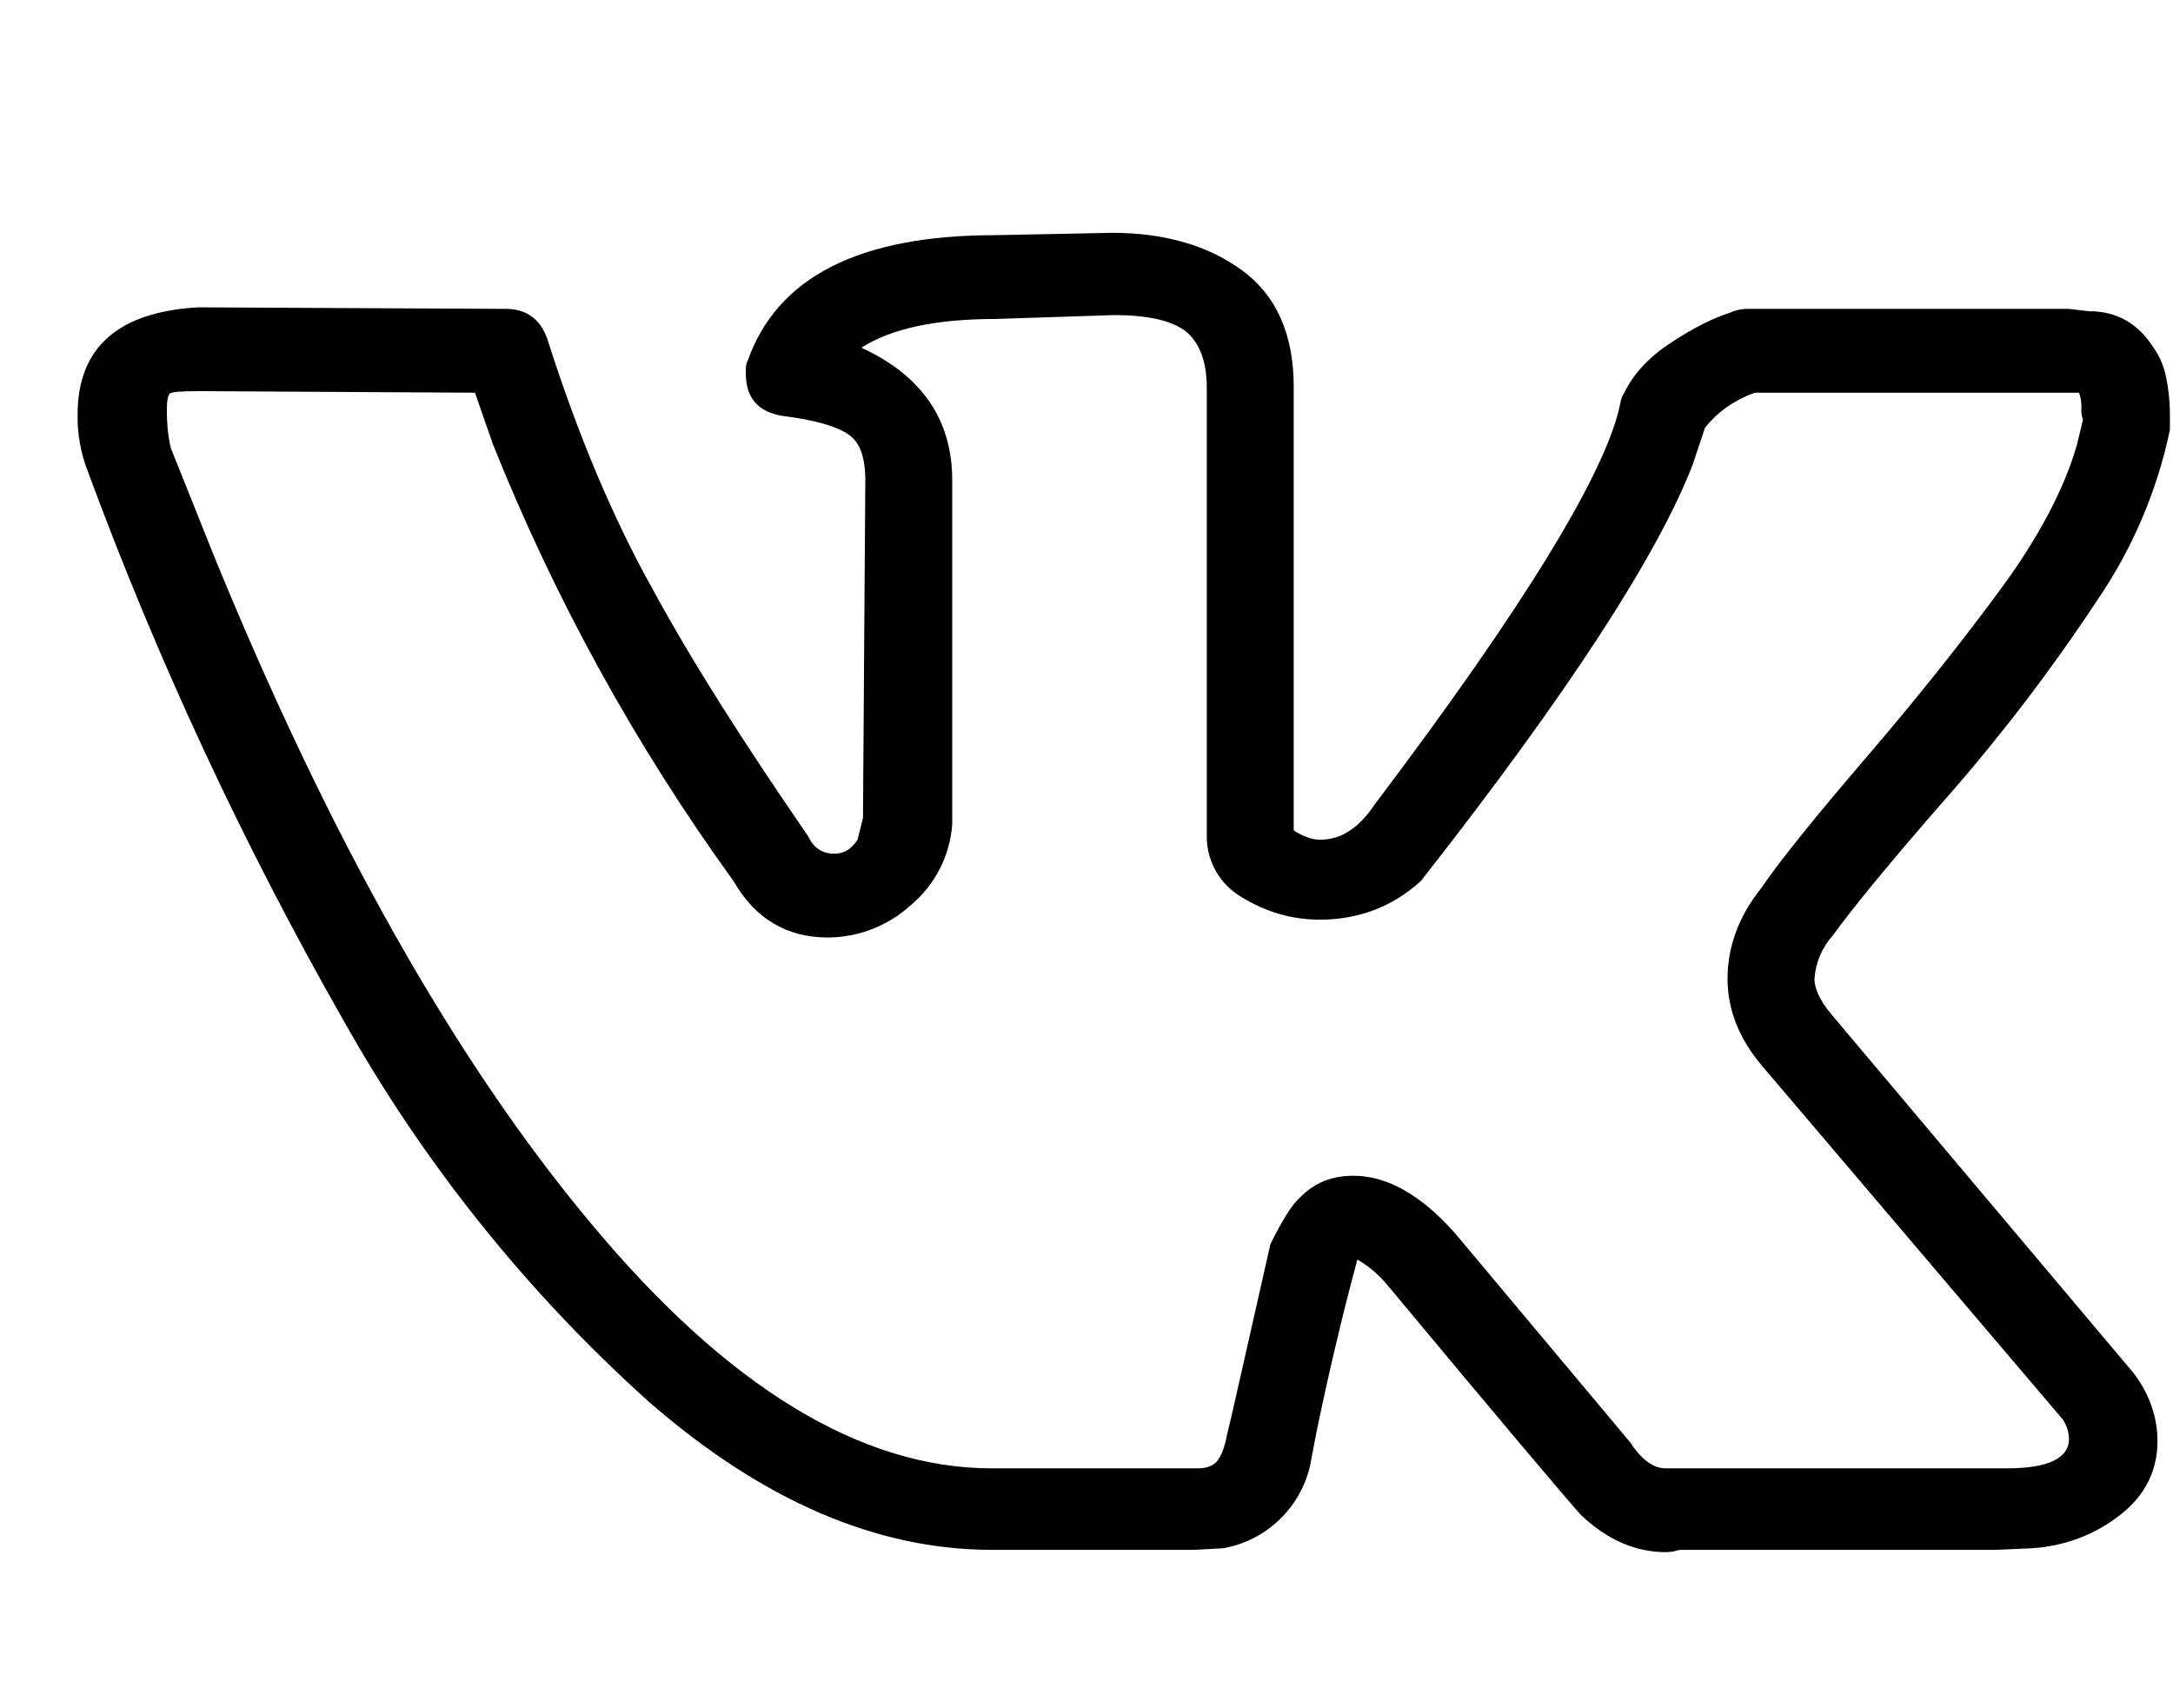
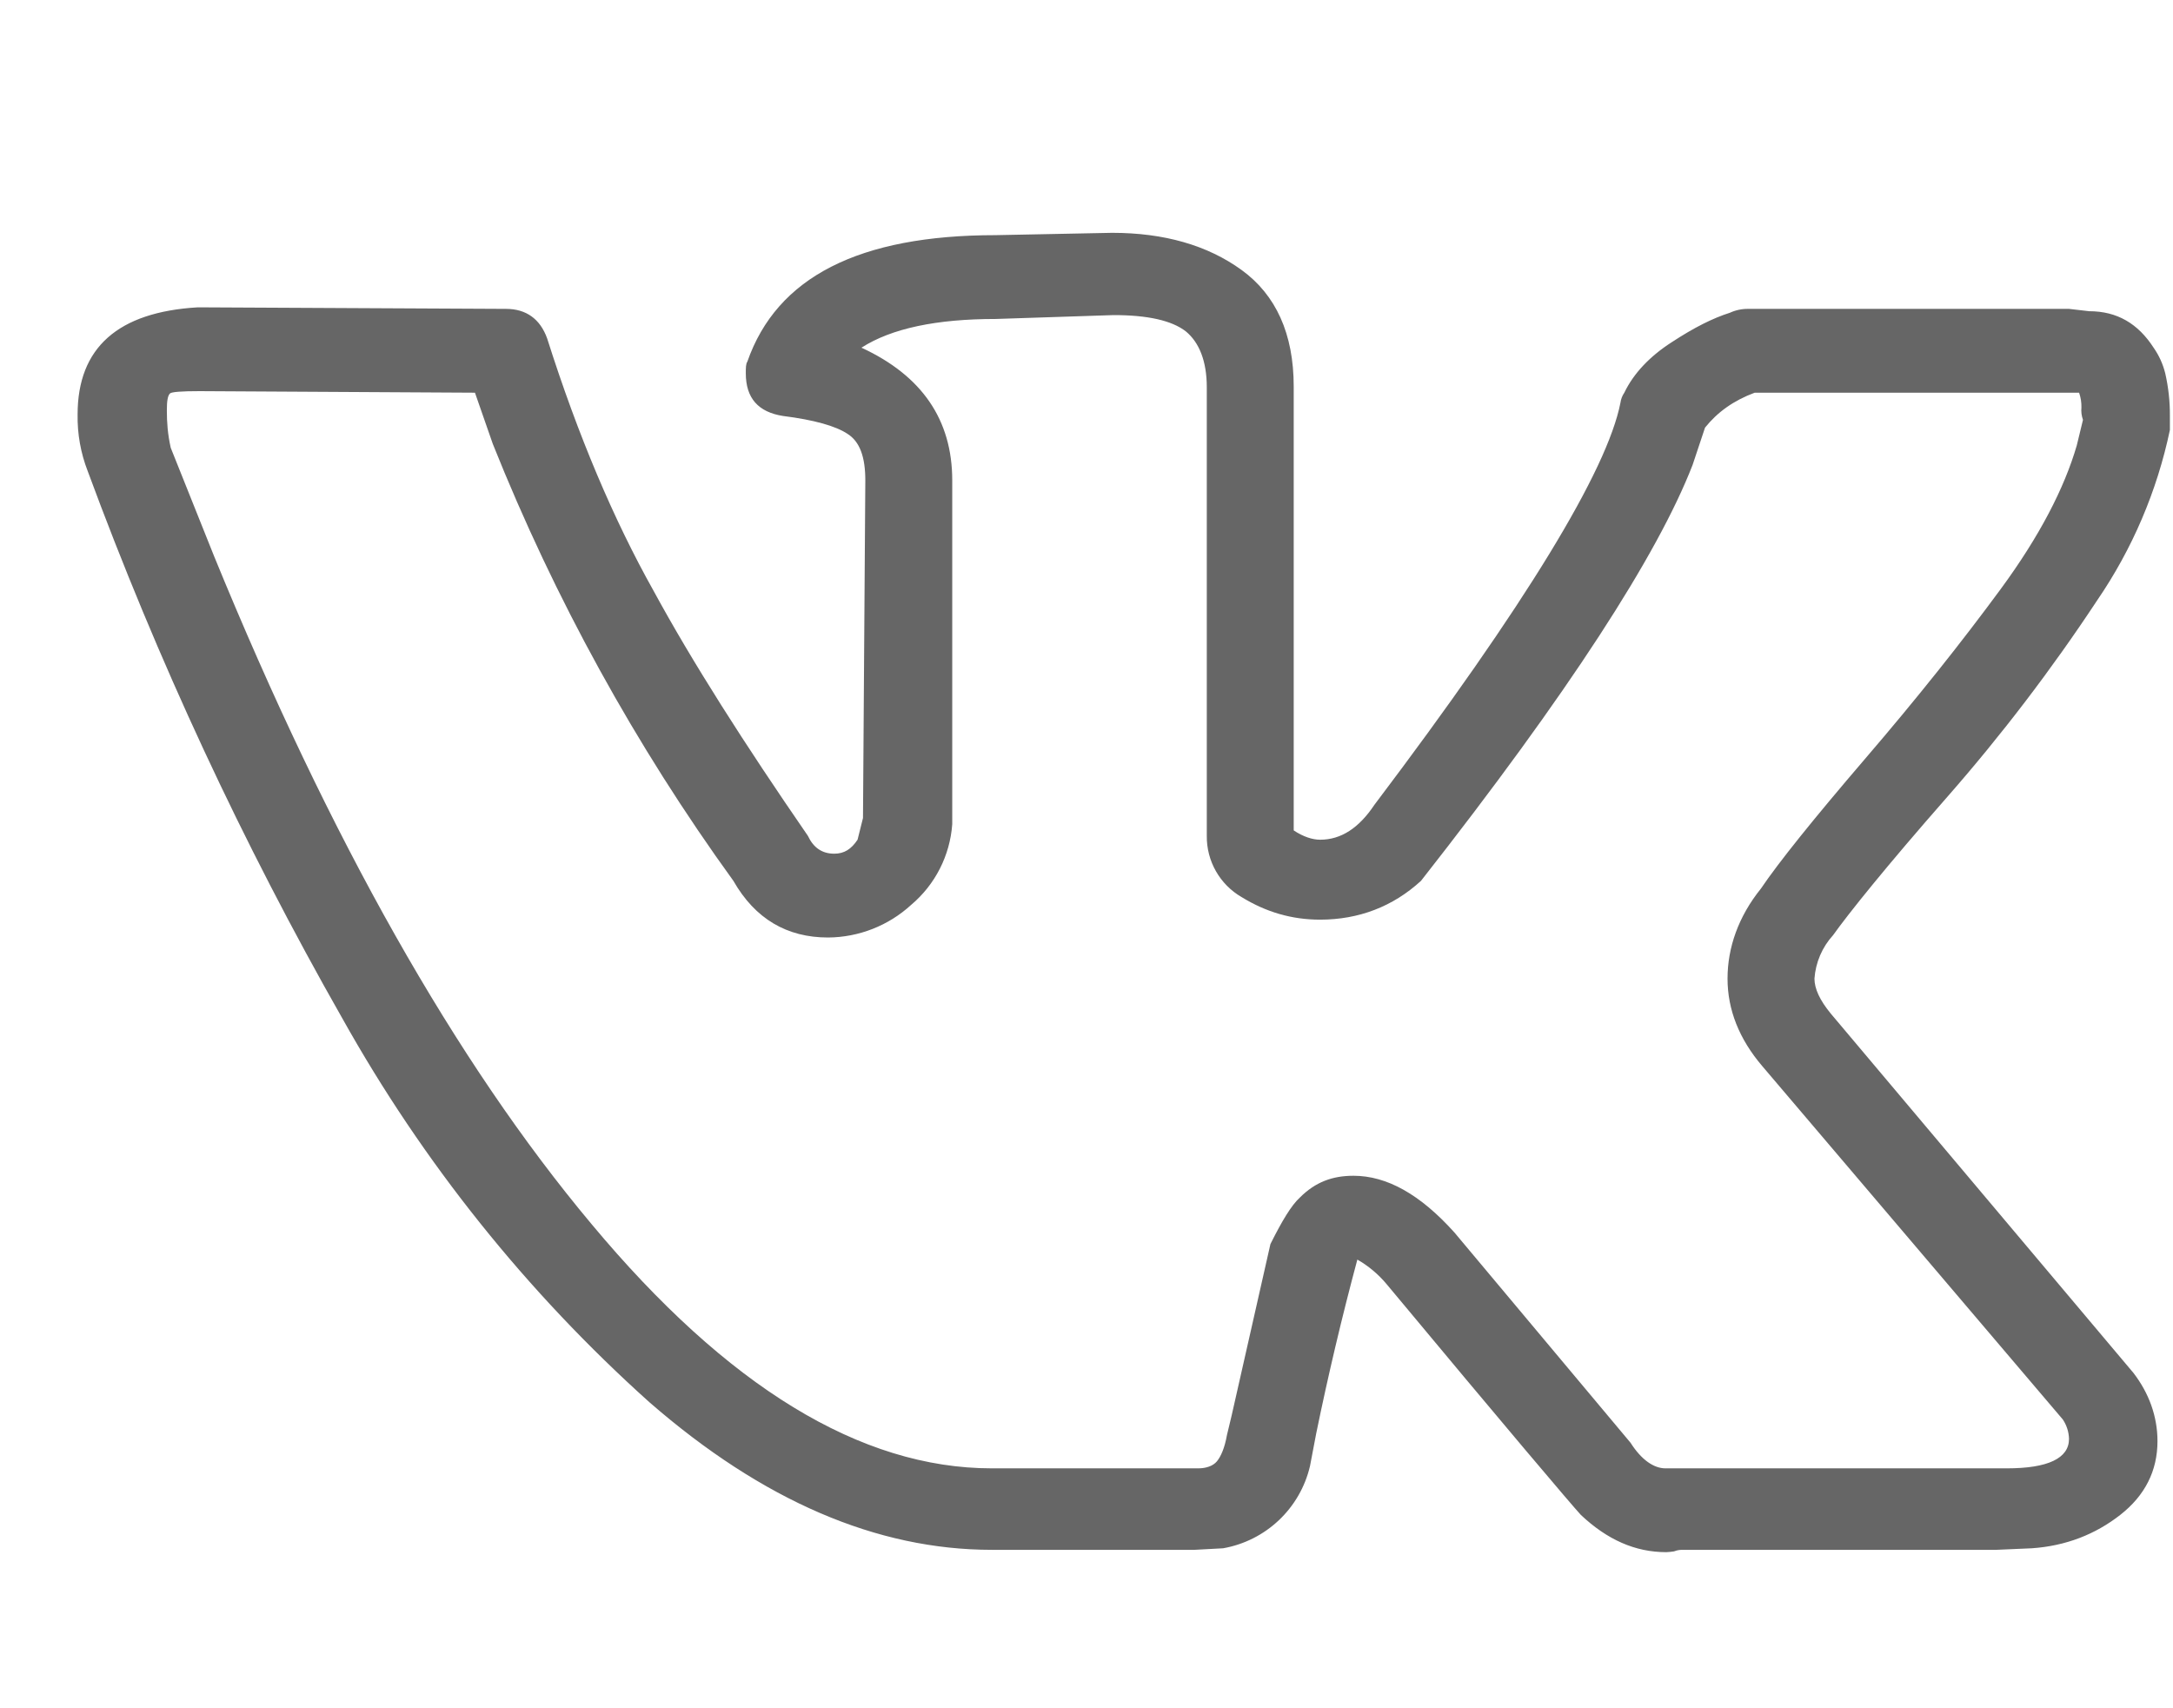
- <svg xmlns="http://www.w3.org/2000/svg" viewBox="0 0 28 22">
-   <path d="M1 5.34c0-.86.52-1.32 1.55-1.38l3.97.02c.26 0 .44.13.53.38.4 1.26.86 2.34 1.37 3.25.5.92 1.17 1.97 1.99 3.16.07.15.18.23.34.23.13 0 .22-.06.3-.18l.07-.28.03-4.35c0-.3-.07-.5-.23-.6-.15-.1-.43-.18-.83-.23-.32-.05-.48-.23-.48-.55 0-.07 0-.12.02-.15.38-1.09 1.44-1.63 3.2-1.63l1.5-.03c.67 0 1.23.16 1.67.48.44.32.67.82.67 1.5v5.72c.12.08.24.12.34.12.27 0 .5-.15.7-.45 1.95-2.58 3-4.31 3.17-5.18a.3.3 0 0 1 .05-.13c.12-.25.33-.47.61-.65.29-.19.53-.31.75-.38a.55.55 0 0 1 .24-.05h4.13l.26.03c.36 0 .63.16.83.47.07.1.12.21.15.33a2.4 2.4 0 0 1 .06.55v.18a6.11 6.11 0 0 1-.94 2.2 23.4 23.4 0 0 1-1.93 2.53c-.79.9-1.27 1.5-1.47 1.78a.93.93 0 0 0-.24.56c0 .13.07.28.21.45l3.9 4.63c.2.26.31.56.31.88 0 .38-.16.7-.48.95-.32.25-.7.4-1.14.43l-.46.02h-4.04c-.02 0-.06 0-.11.02a.86.86 0 0 1-.1.01c-.4 0-.76-.16-1.1-.48-.12-.13-.96-1.12-2.5-2.97a1.39 1.39 0 0 0-.38-.32 38.47 38.47 0 0 0-.53 2.24l-.08.42a1.4 1.4 0 0 1-1.12 1.06l-.37.02h-2.61c-1.48 0-2.95-.63-4.41-1.9a19.3 19.3 0 0 1-3.96-4.95 47.51 47.51 0 0 1-3.28-7.05 1.92 1.92 0 0 1-.13-.73Zm16.01 6.51c-.37 0-.7-.1-1.01-.29a.9.9 0 0 1-.45-.79v-5.78c0-.34-.1-.58-.27-.72-.18-.14-.49-.21-.93-.21l-1.52.05c-.76 0-1.34.12-1.73.37.78.36 1.17.93 1.17 1.71v4.43a1.5 1.5 0 0 1-.53 1.04 1.6 1.6 0 0 1-1.07.42c-.53 0-.94-.24-1.22-.73a26.16 26.16 0 0 1-3.1-5.63l-.23-.66-3.55-.02c-.23 0-.36.01-.38.03-.03.03-.04.1-.04.22 0 .15.01.3.05.48l.56 1.4c1.49 3.64 3.11 6.51 4.86 8.6 1.75 2.1 3.47 3.15 5.16 3.15h2.66c.1 0 .19-.03.24-.09.05-.06.1-.17.13-.34l.06-.25.5-2.21c.15-.3.27-.5.38-.6.2-.2.42-.28.69-.28.43 0 .86.24 1.3.73l2.27 2.71c.14.22.3.33.45.33h4.4c.53 0 .8-.13.8-.38a.47.47 0 0 0-.08-.25l-3.87-4.55c-.3-.35-.45-.73-.45-1.13 0-.4.14-.8.43-1.16.23-.34.68-.9 1.34-1.67.67-.78 1.25-1.51 1.75-2.19.5-.68.82-1.3.98-1.85l.08-.33a.37.37 0 0 1-.02-.16.54.54 0 0 0-.03-.19h-4.18c-.27.1-.48.25-.64.45l-.16.48c-.45 1.16-1.6 2.94-3.5 5.36-.36.33-.8.5-1.3.5Z" />
+ <svg xmlns="http://www.w3.org/2000/svg" viewBox="0 0 28 22" fill="none">
+   <path d="M1 5.34c0-.86.52-1.32 1.55-1.38l3.97.02c.26 0 .44.13.53.38.4 1.26.86 2.34 1.37 3.25.5.92 1.17 1.97 1.99 3.16.07.15.18.23.34.23.13 0 .22-.06.3-.18l.07-.28.03-4.35c0-.3-.07-.5-.23-.6-.15-.1-.43-.18-.83-.23-.32-.05-.48-.23-.48-.55 0-.07 0-.12.02-.15.38-1.09 1.44-1.63 3.2-1.63l1.5-.03c.67 0 1.23.16 1.67.48.44.32.67.82.67 1.5v5.72c.12.08.24.12.34.12.27 0 .5-.15.7-.45 1.95-2.58 3-4.31 3.17-5.18a.3.3 0 0 1 .05-.13c.12-.25.33-.47.61-.65.29-.19.53-.31.75-.38a.55.55 0 0 1 .24-.05h4.13l.26.03c.36 0 .63.16.83.47.07.1.12.21.15.33a2.4 2.4 0 0 1 .06.55v.18a6.11 6.11 0 0 1-.94 2.2 23.4 23.4 0 0 1-1.93 2.53c-.79.9-1.27 1.5-1.47 1.78a.93.93 0 0 0-.24.56c0 .13.07.28.21.45l3.9 4.63c.2.26.31.56.31.88 0 .38-.16.7-.48.95-.32.25-.7.4-1.14.43l-.46.02h-4.04c-.02 0-.06 0-.11.02a.86.86 0 0 1-.1.01c-.4 0-.76-.16-1.1-.48-.12-.13-.96-1.12-2.5-2.97a1.39 1.39 0 0 0-.38-.32 38.47 38.47 0 0 0-.53 2.24l-.08.42a1.4 1.4 0 0 1-1.12 1.06l-.37.02h-2.61c-1.48 0-2.95-.63-4.41-1.9a19.3 19.3 0 0 1-3.96-4.95 47.51 47.51 0 0 1-3.28-7.05 1.92 1.92 0 0 1-.13-.73Zm16.01 6.51c-.37 0-.7-.1-1.01-.29a.9.9 0 0 1-.45-.79v-5.78c0-.34-.1-.58-.27-.72-.18-.14-.49-.21-.93-.21l-1.52.05c-.76 0-1.34.12-1.73.37.78.36 1.17.93 1.17 1.71v4.43a1.5 1.5 0 0 1-.53 1.04 1.6 1.6 0 0 1-1.07.42c-.53 0-.94-.24-1.22-.73a26.16 26.16 0 0 1-3.1-5.63l-.23-.66-3.55-.02c-.23 0-.36.01-.38.03-.03.03-.04.1-.04.22 0 .15.01.3.05.48l.56 1.4c1.49 3.64 3.11 6.51 4.86 8.6 1.75 2.1 3.47 3.15 5.16 3.15h2.66c.1 0 .19-.03.24-.09.05-.06.1-.17.13-.34l.06-.25.5-2.21c.15-.3.27-.5.38-.6.2-.2.42-.28.69-.28.43 0 .86.24 1.3.73l2.27 2.71c.14.22.3.33.45.33h4.4c.53 0 .8-.13.8-.38a.47.47 0 0 0-.08-.25l-3.87-4.55c-.3-.35-.45-.73-.45-1.13 0-.4.14-.8.43-1.16.23-.34.68-.9 1.34-1.67.67-.78 1.25-1.51 1.75-2.19.5-.68.82-1.3.98-1.85l.08-.33a.37.37 0 0 1-.02-.16.54.54 0 0 0-.03-.19h-4.18c-.27.1-.48.25-.64.45l-.16.48c-.45 1.16-1.6 2.94-3.5 5.36-.36.33-.8.5-1.3.5Z" fill="#666" />
</svg>
